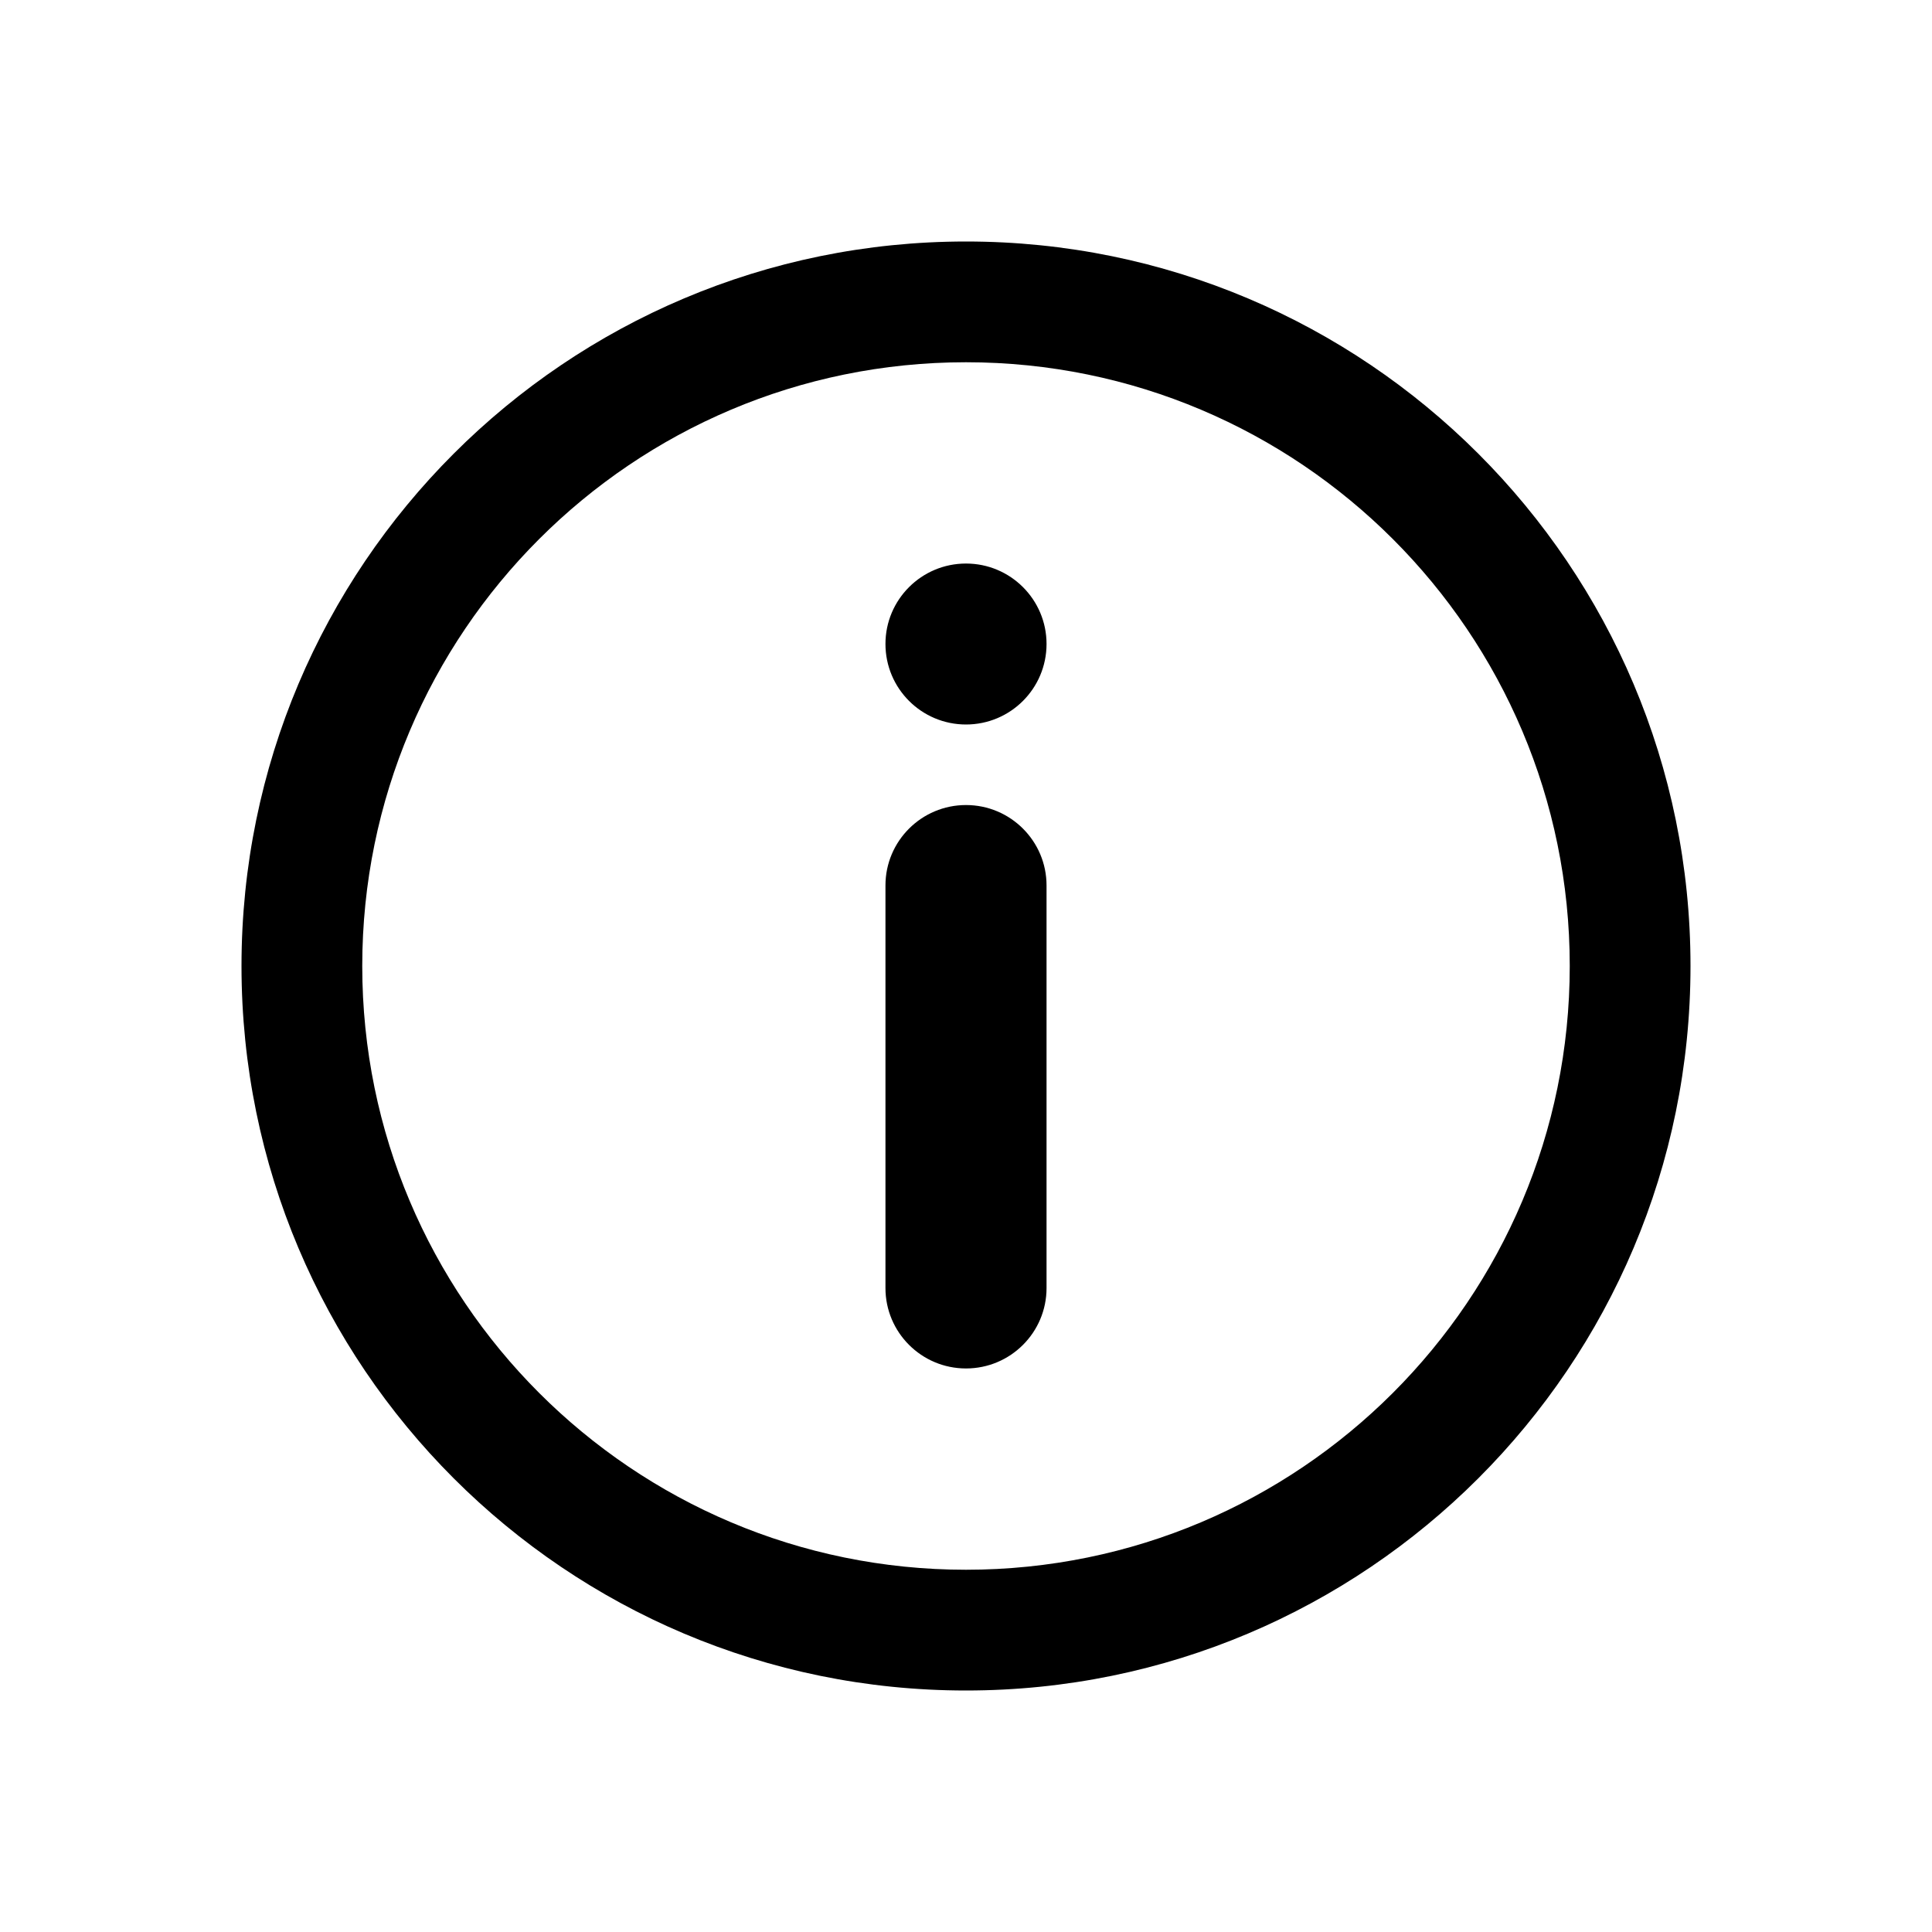
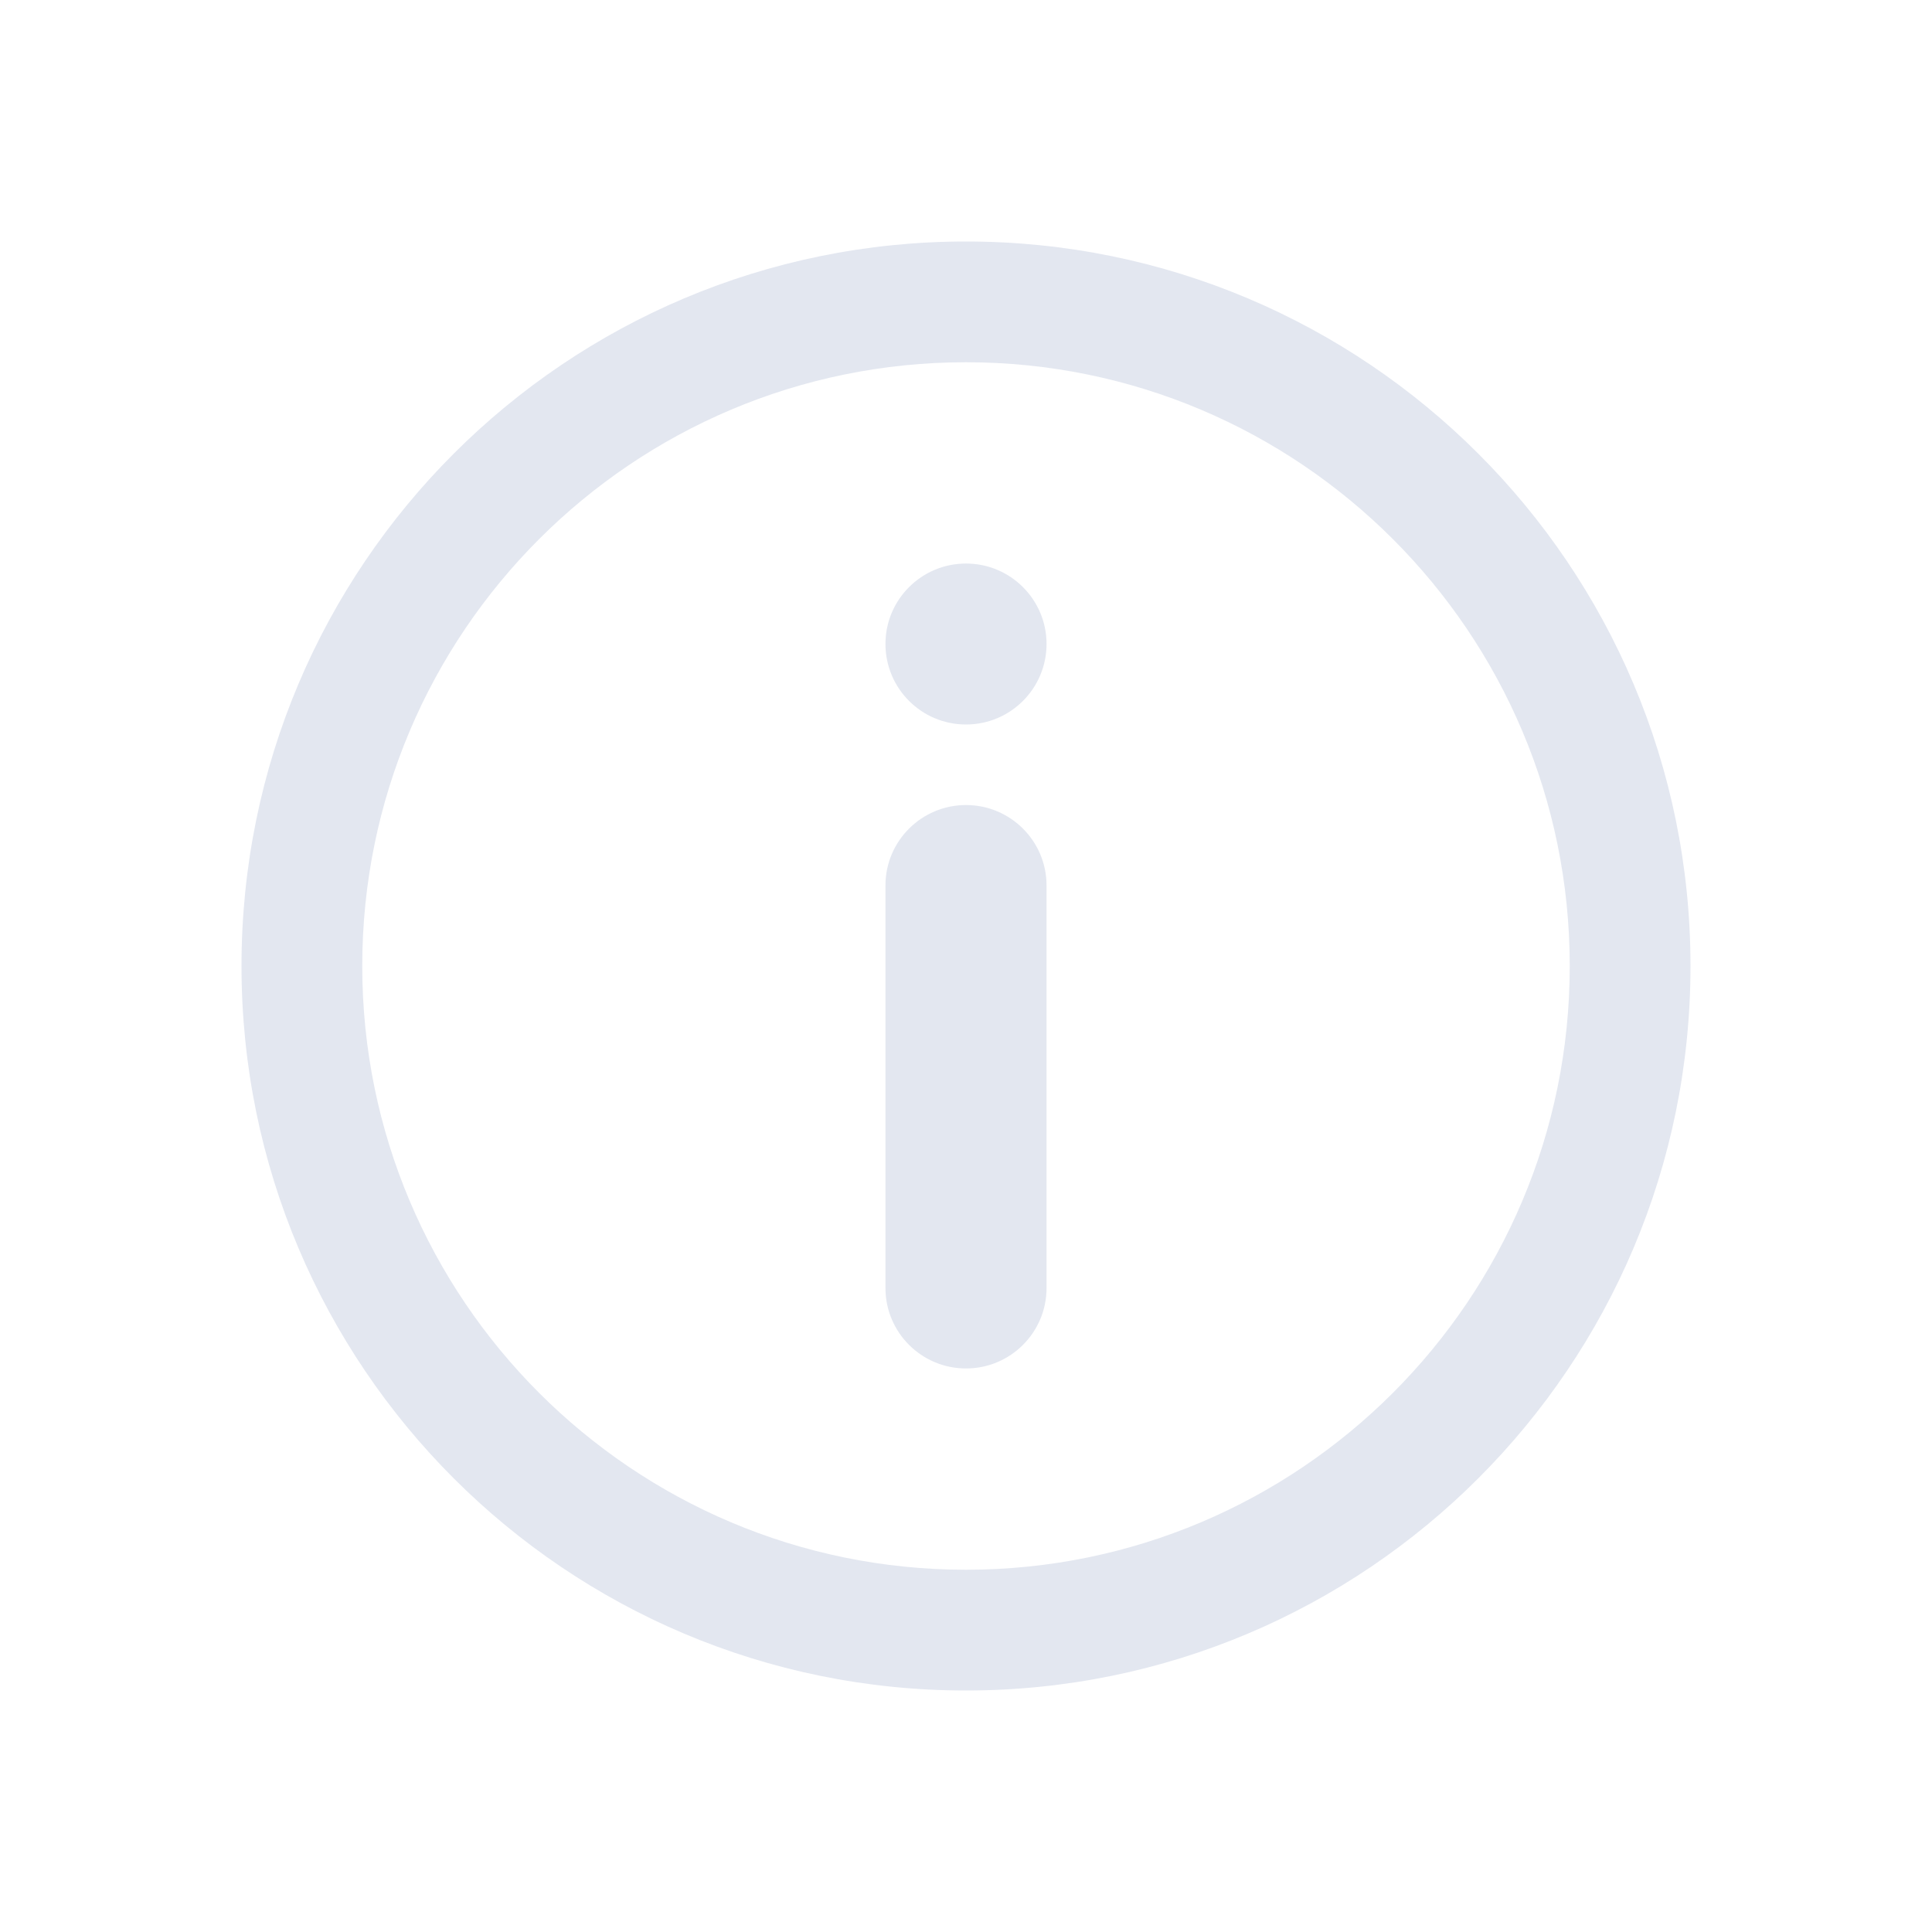
<svg xmlns="http://www.w3.org/2000/svg" width="16" height="16" viewBox="0 0 16 16" fill="none">
  <g id="iconStyle">
-     <path id="Shape" fill-rule="evenodd" clip-rule="evenodd" d="M14 8C14 4.686 11.314 2 8 2C4.686 2 2 4.686 2 8C2 11.314 4.686 14 8 14C11.314 14 14 11.314 14 8ZM13 8C13 5.239 10.761 3 8 3C5.239 3 3 5.239 3 8C3 10.761 5.239 13 8 13C10.761 13 13 10.761 13 8ZM7.333 7.333C7.333 6.965 7.632 6.667 8 6.667C8.368 6.667 8.667 6.965 8.667 7.333V10.667C8.667 11.035 8.368 11.333 8 11.333C7.632 11.333 7.333 11.035 7.333 10.667V7.333ZM8 4.667C7.632 4.667 7.333 4.965 7.333 5.333C7.333 5.702 7.632 6 8 6C8.368 6 8.667 5.702 8.667 5.333C8.667 4.965 8.368 4.667 8 4.667Z" fill="currentColor" />
+     <path id="Shape" fill-rule="evenodd" clip-rule="evenodd" d="M14 8C14 4.686 11.314 2 8 2C4.686 2 2 4.686 2 8C2 11.314 4.686 14 8 14C11.314 14 14 11.314 14 8ZM13 8C13 5.239 10.761 3 8 3C5.239 3 3 5.239 3 8C3 10.761 5.239 13 8 13C10.761 13 13 10.761 13 8ZM7.333 7.333C7.333 6.965 7.632 6.667 8 6.667C8.368 6.667 8.667 6.965 8.667 7.333V10.667C8.667 11.035 8.368 11.333 8 11.333C7.632 11.333 7.333 11.035 7.333 10.667V7.333ZM8 4.667C7.632 4.667 7.333 4.965 7.333 5.333C7.333 5.702 7.632 6 8 6C8.368 6 8.667 5.702 8.667 5.333C8.667 4.965 8.368 4.667 8 4.667Z" fill="#A8B3CF" fill-opacity="0.32" />
  </g>
</svg>
